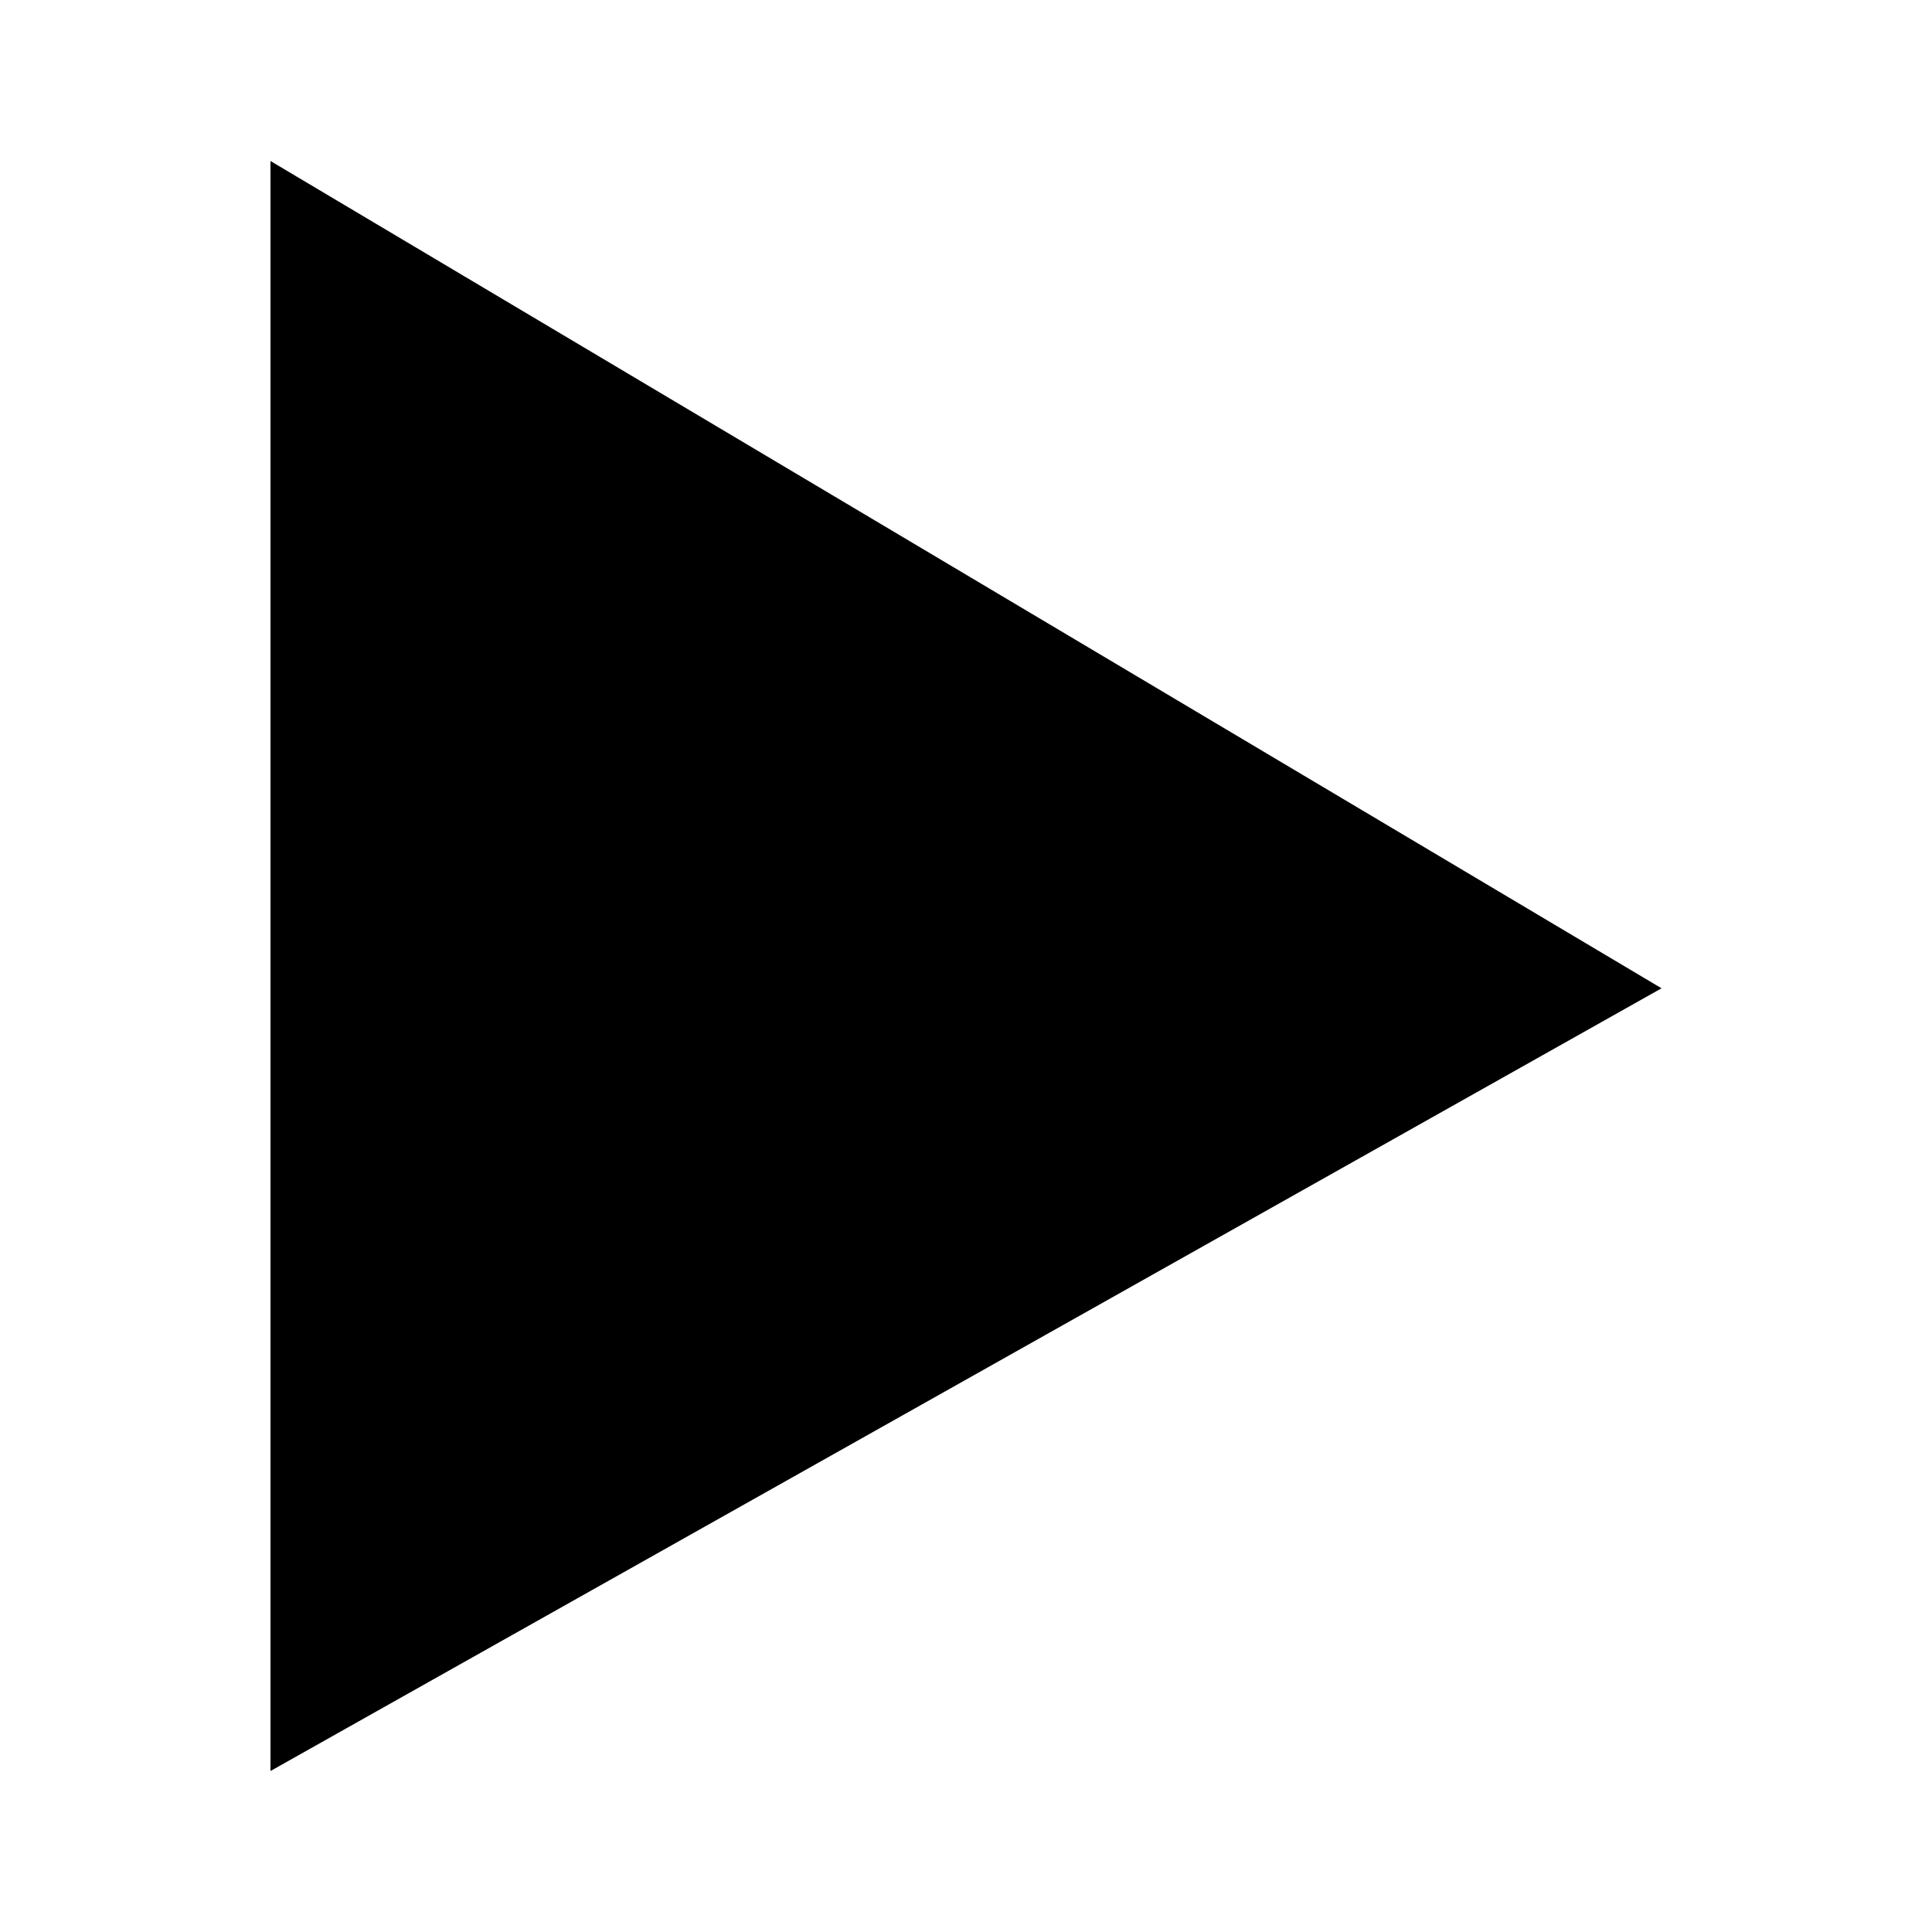
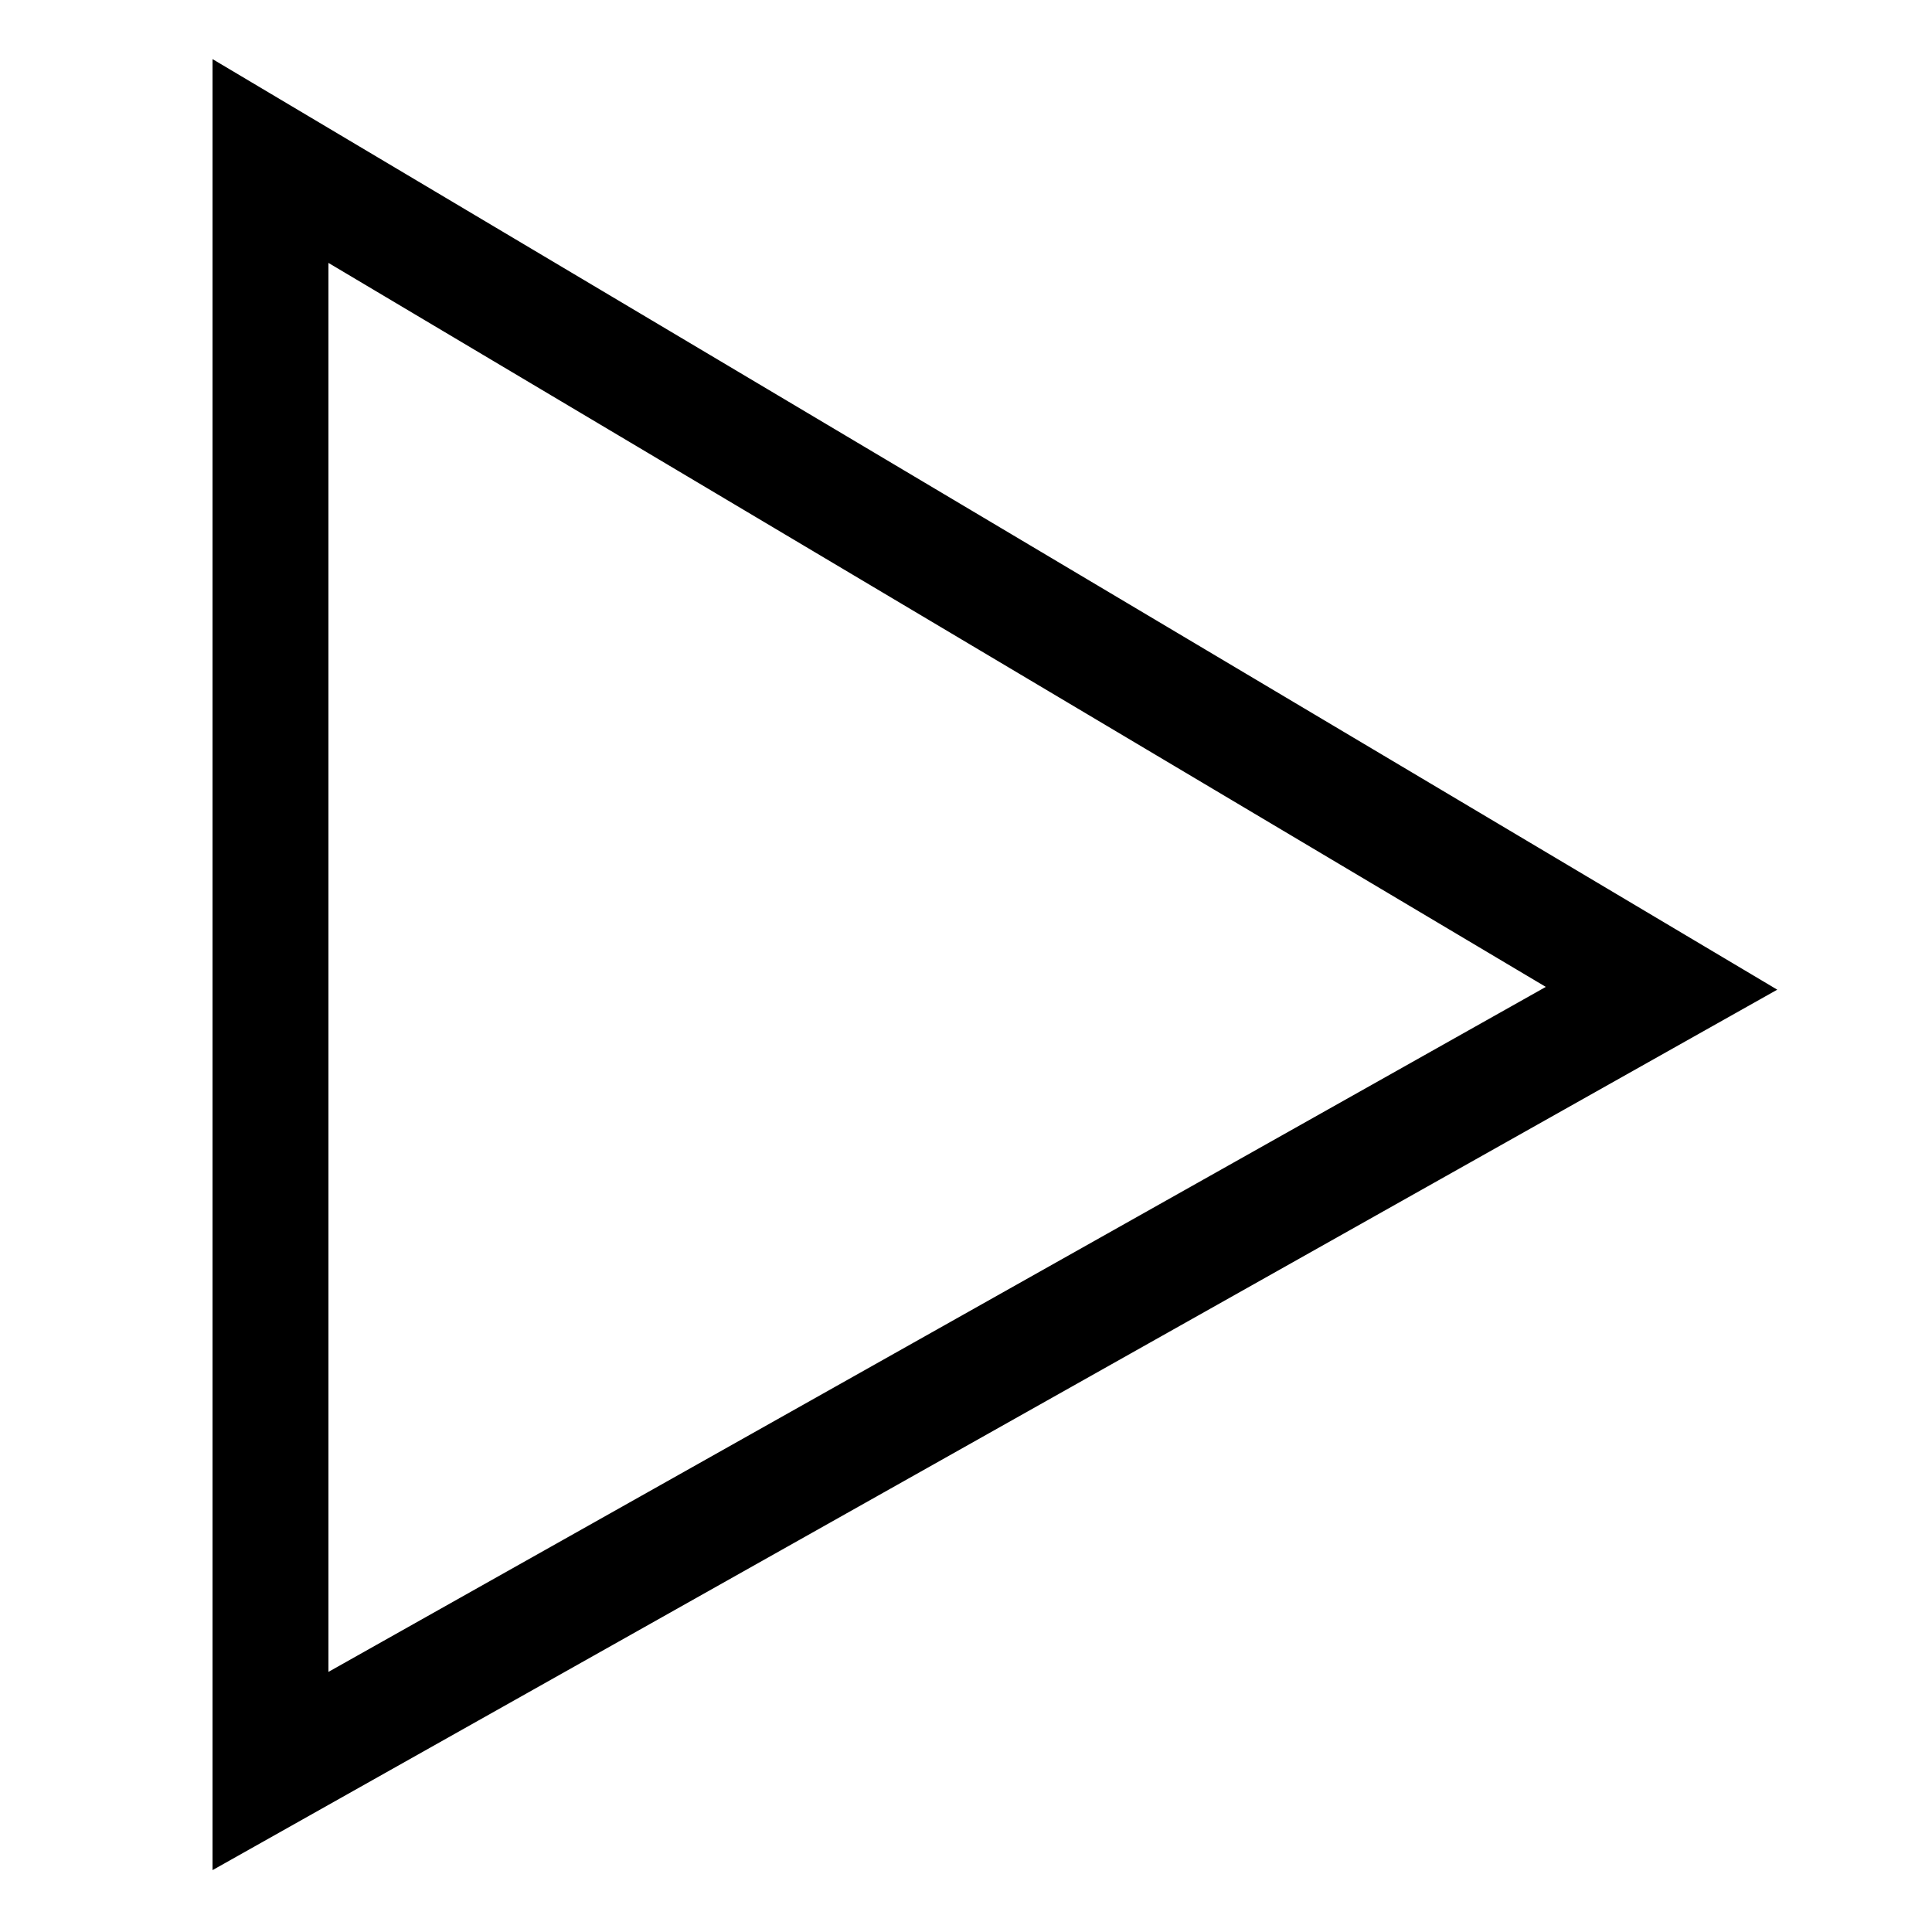
<svg xmlns="http://www.w3.org/2000/svg" version="1.1" id="Layer_1" x="0px" y="0px" width="200px" height="200px" viewBox="0 0 200 200" enable-background="new 0 0 200 200" xml:space="preserve">
-   <polygon points="28,16.667 172.001,102.307 28,183.334 " />
+   <polygon fill="none" stroke="#000000" stroke-width="12" stroke-miterlimit="10" points="28,16.667 172.001,102.307 28,183.334 " />
</svg>
